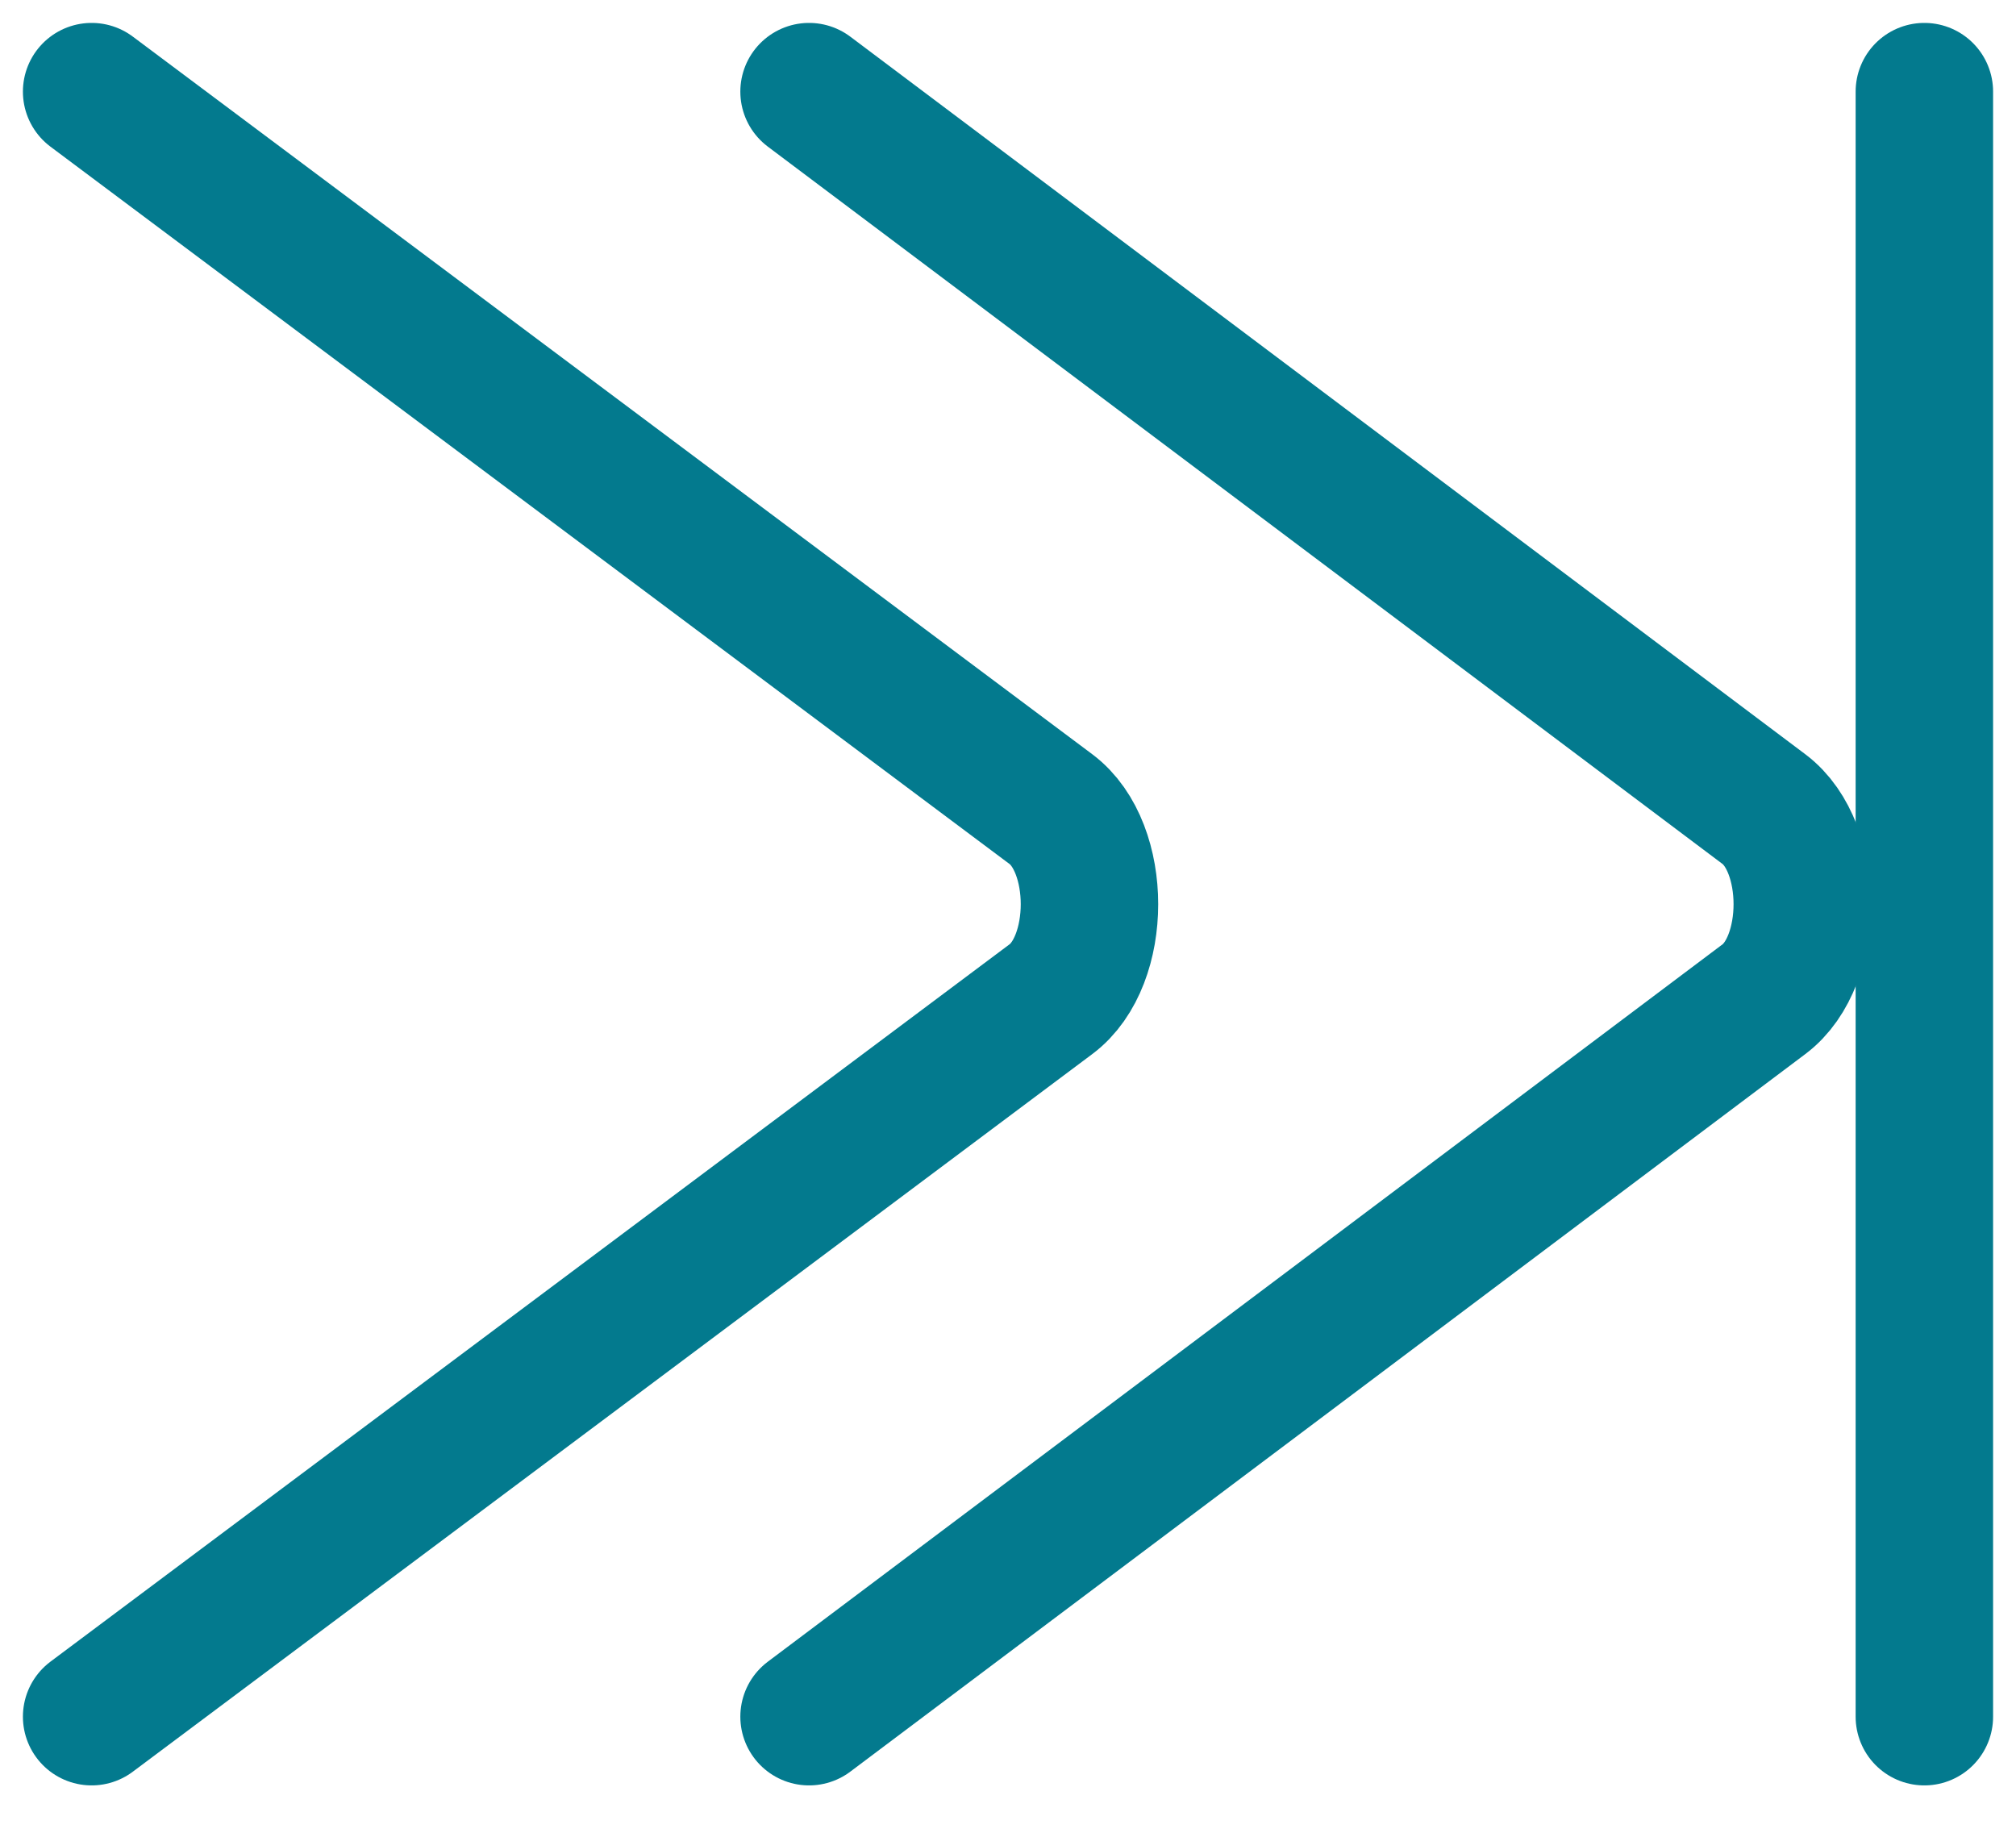
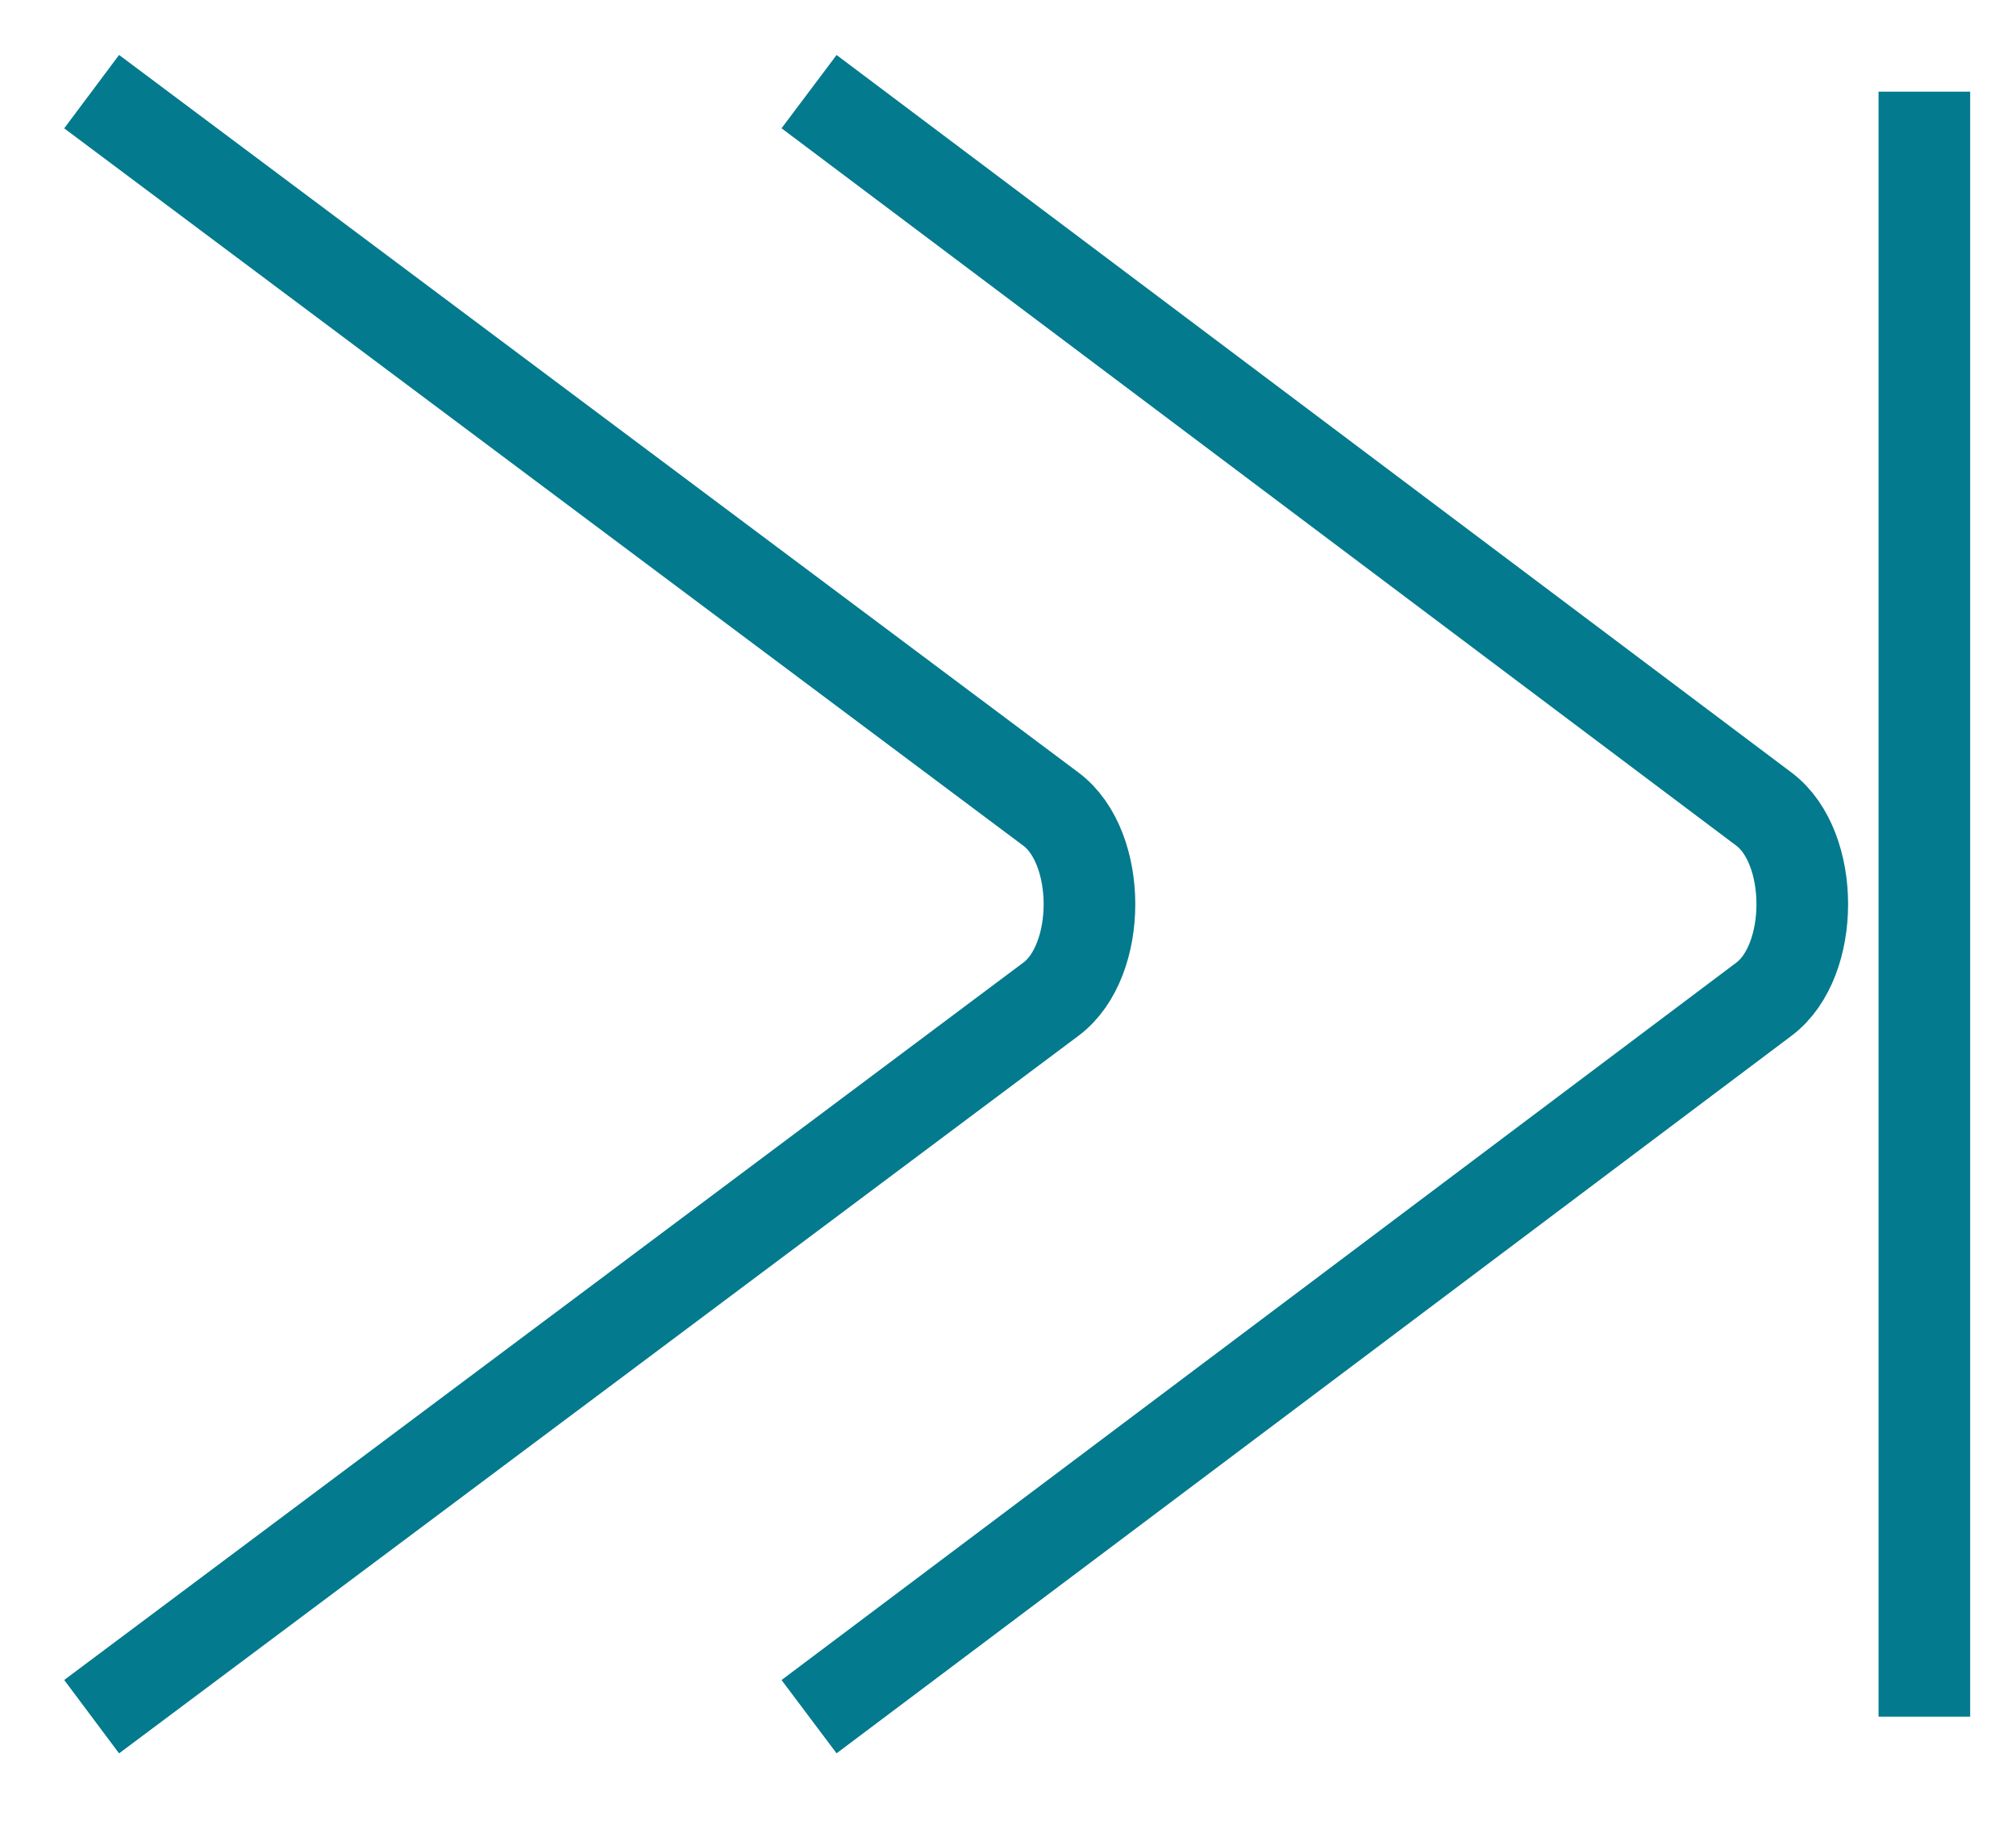
<svg xmlns="http://www.w3.org/2000/svg" width="22" height="20" viewBox="0 0 22 20" fill="none">
-   <path d="M8.829 1L14.488 5.252L19.25 8.83C19.807 9.249 19.807 10.485 19.25 10.903L14.488 14.482L8.829 18.733" stroke="#037A8E" stroke-width="1.5" stroke-miterlimit="10" stroke-linecap="round" stroke-linejoin="round" />
-   <path d="M1 1L6.685 5.252L11.469 8.83C12.029 9.249 12.029 10.485 11.469 10.903L6.685 14.482L1 18.733M21 1V18.733" stroke="#037A8E" stroke-width="1.5" stroke-miterlimit="10" stroke-linecap="round" stroke-linejoin="round" />
+   <path d="M8.829 1L14.488 5.252L19.25 8.83C19.807 9.249 19.807 10.485 19.25 10.903L14.488 14.482L8.829 18.733" stroke="#037A8E" strokeWidth="1.5" stroke-miterlimit="10" strokeLinecap="round" strokeLinejoin="round" />
+   <path d="M1 1L6.685 5.252L11.469 8.83C12.029 9.249 12.029 10.485 11.469 10.903L6.685 14.482L1 18.733M21 1V18.733" stroke="#037A8E" strokeWidth="1.5" stroke-miterlimit="10" strokeLinecap="round" strokeLinejoin="round" />
</svg>
